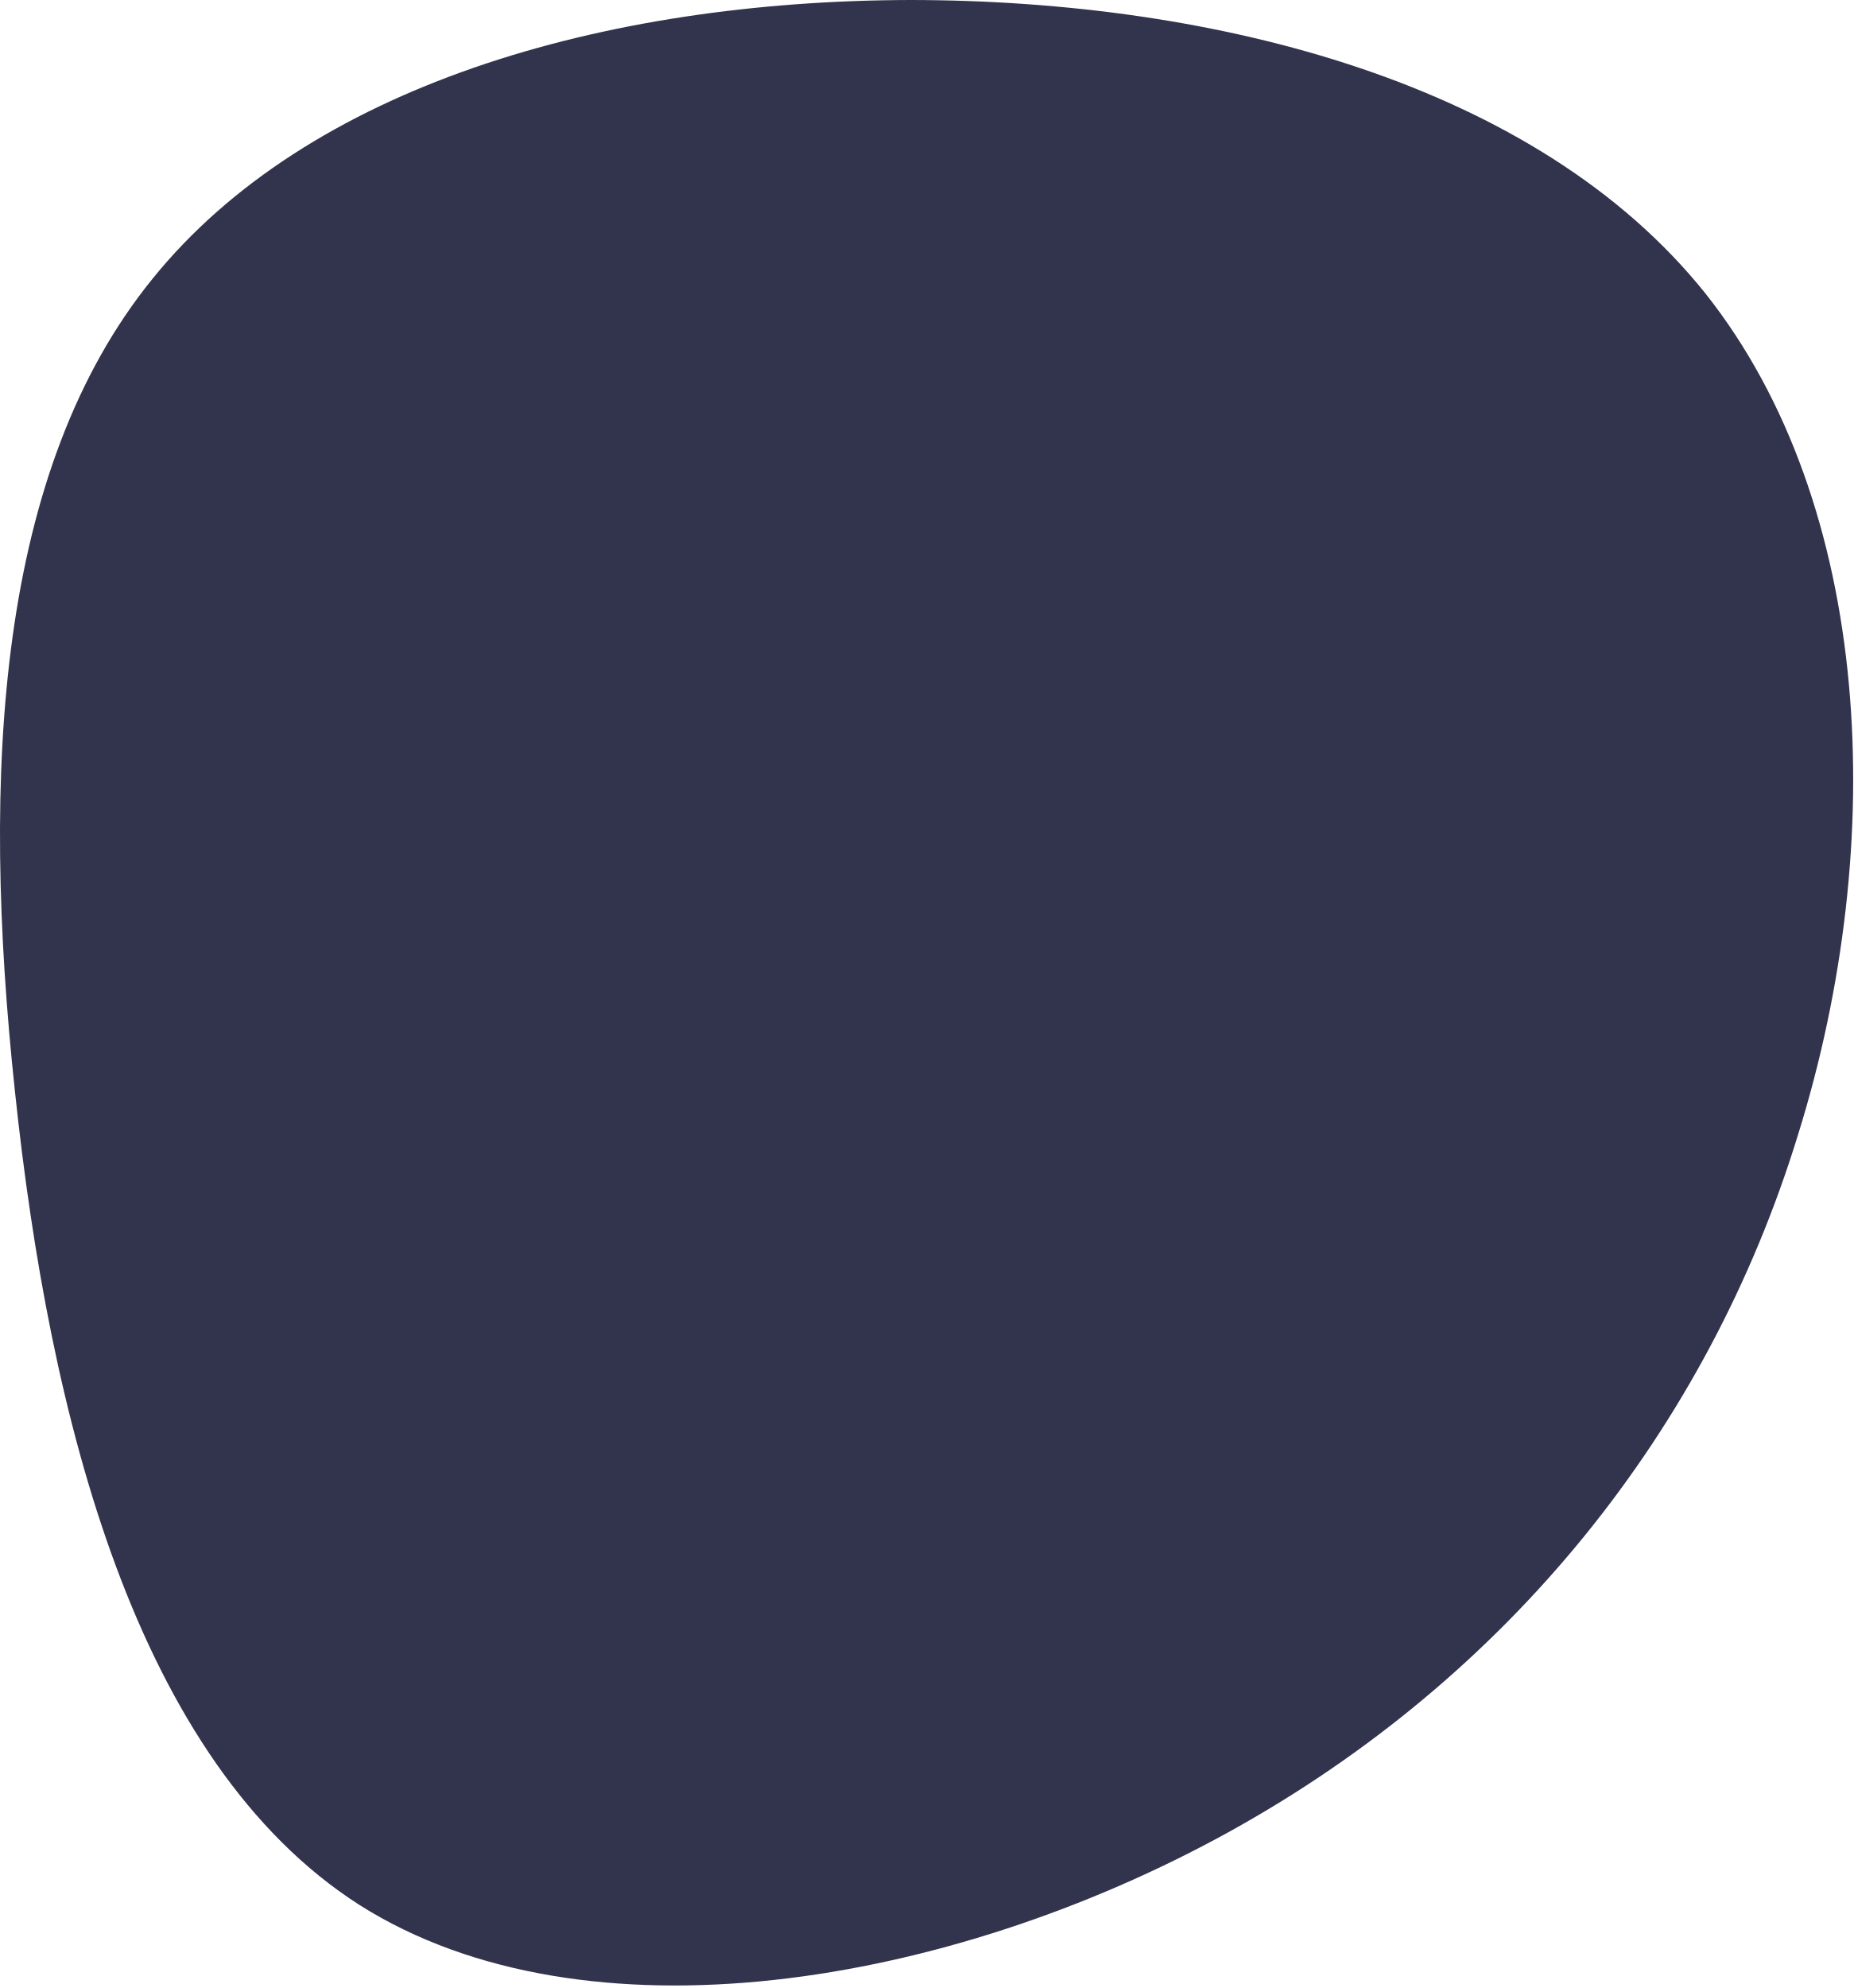
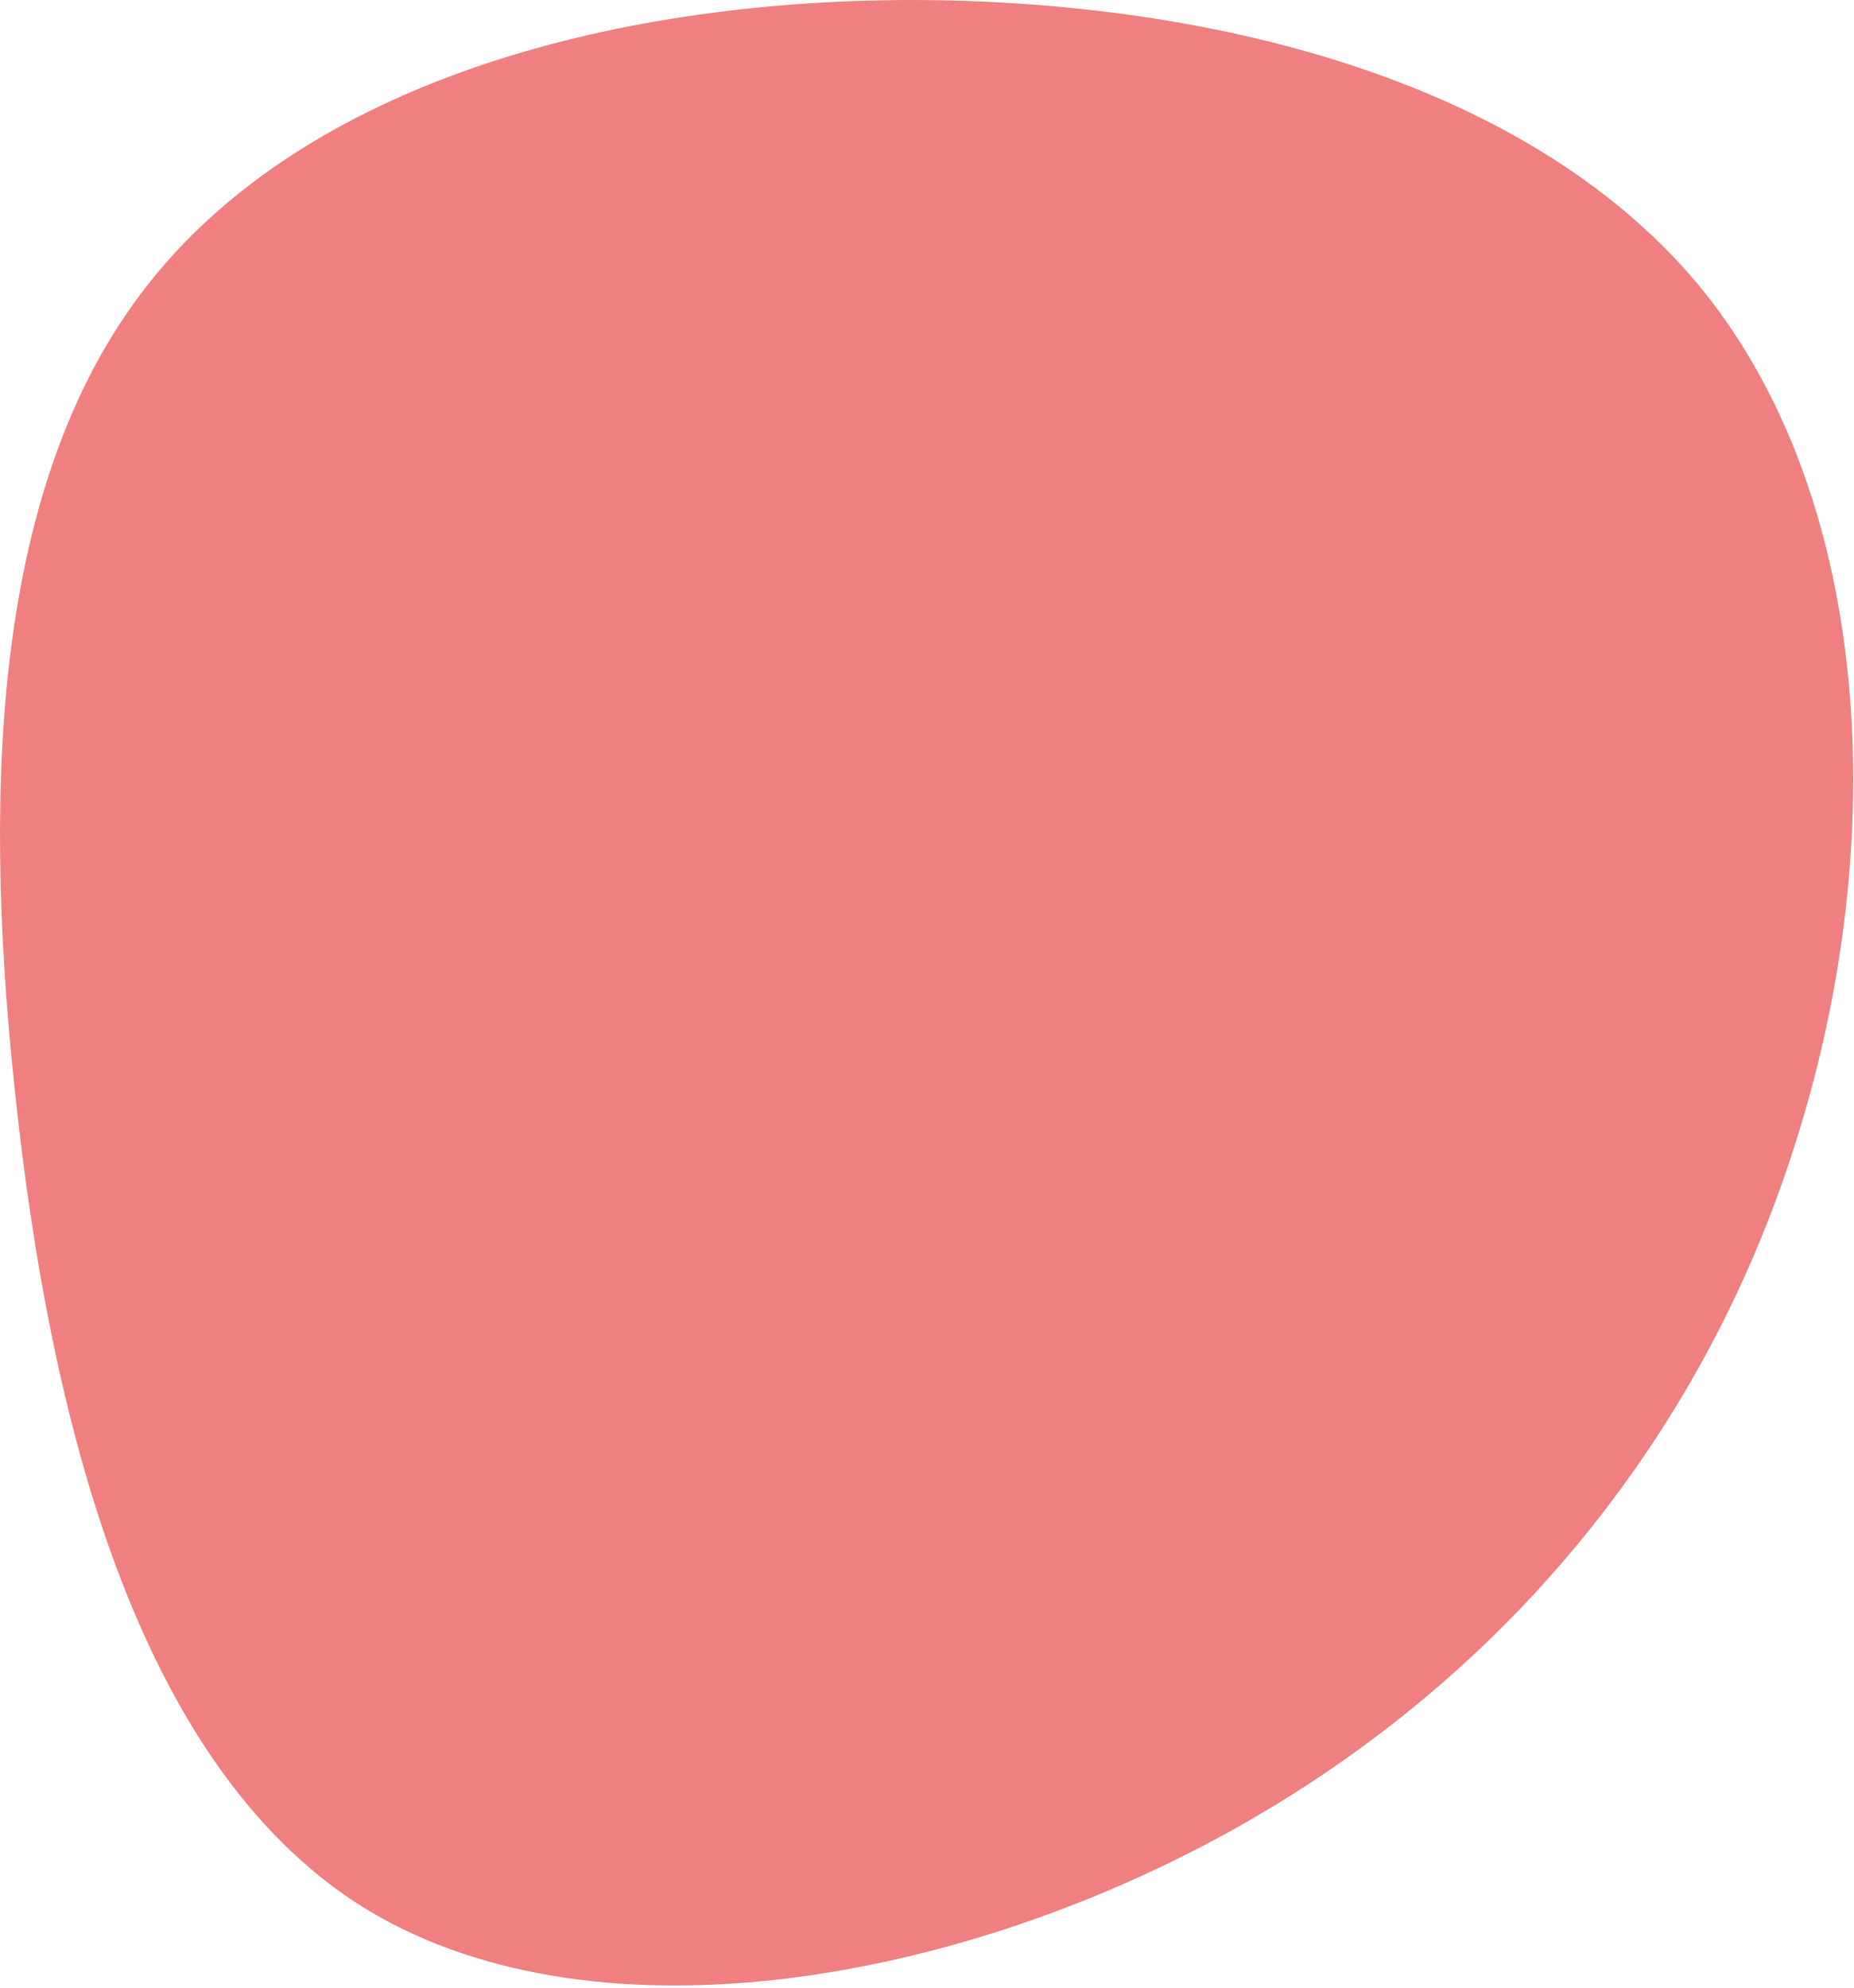
<svg xmlns="http://www.w3.org/2000/svg" width="458" height="491" viewBox="0 0 458 491" fill="none">
-   <path d="M303.457 452.526C234.219 490.701 144.538 505.671 88.896 470.553C33.342 435.103 12.159 349.654 3.711 269.744C-4.826 190.165 -0.628 116.126 37.611 68.935C75.939 21.414 148.816 0.168 224.933 0C300.63 0.074 379.744 20.563 421.29 72.468C462.748 124.704 466.727 208.026 444.153 280.332C421.822 353.059 372.696 414.35 303.457 452.526Z" fill="#32334C" />
+   <path d="M303.457 452.526C234.219 490.701 144.538 505.671 88.896 470.553C33.342 435.103 12.159 349.654 3.711 269.744C-4.826 190.165 -0.628 116.126 37.611 68.935C75.939 21.414 148.816 0.168 224.933 0C300.63 0.074 379.744 20.563 421.29 72.468C462.748 124.704 466.727 208.026 444.153 280.332C421.822 353.059 372.696 414.35 303.457 452.526Z" fill="#F08080" />
</svg>
